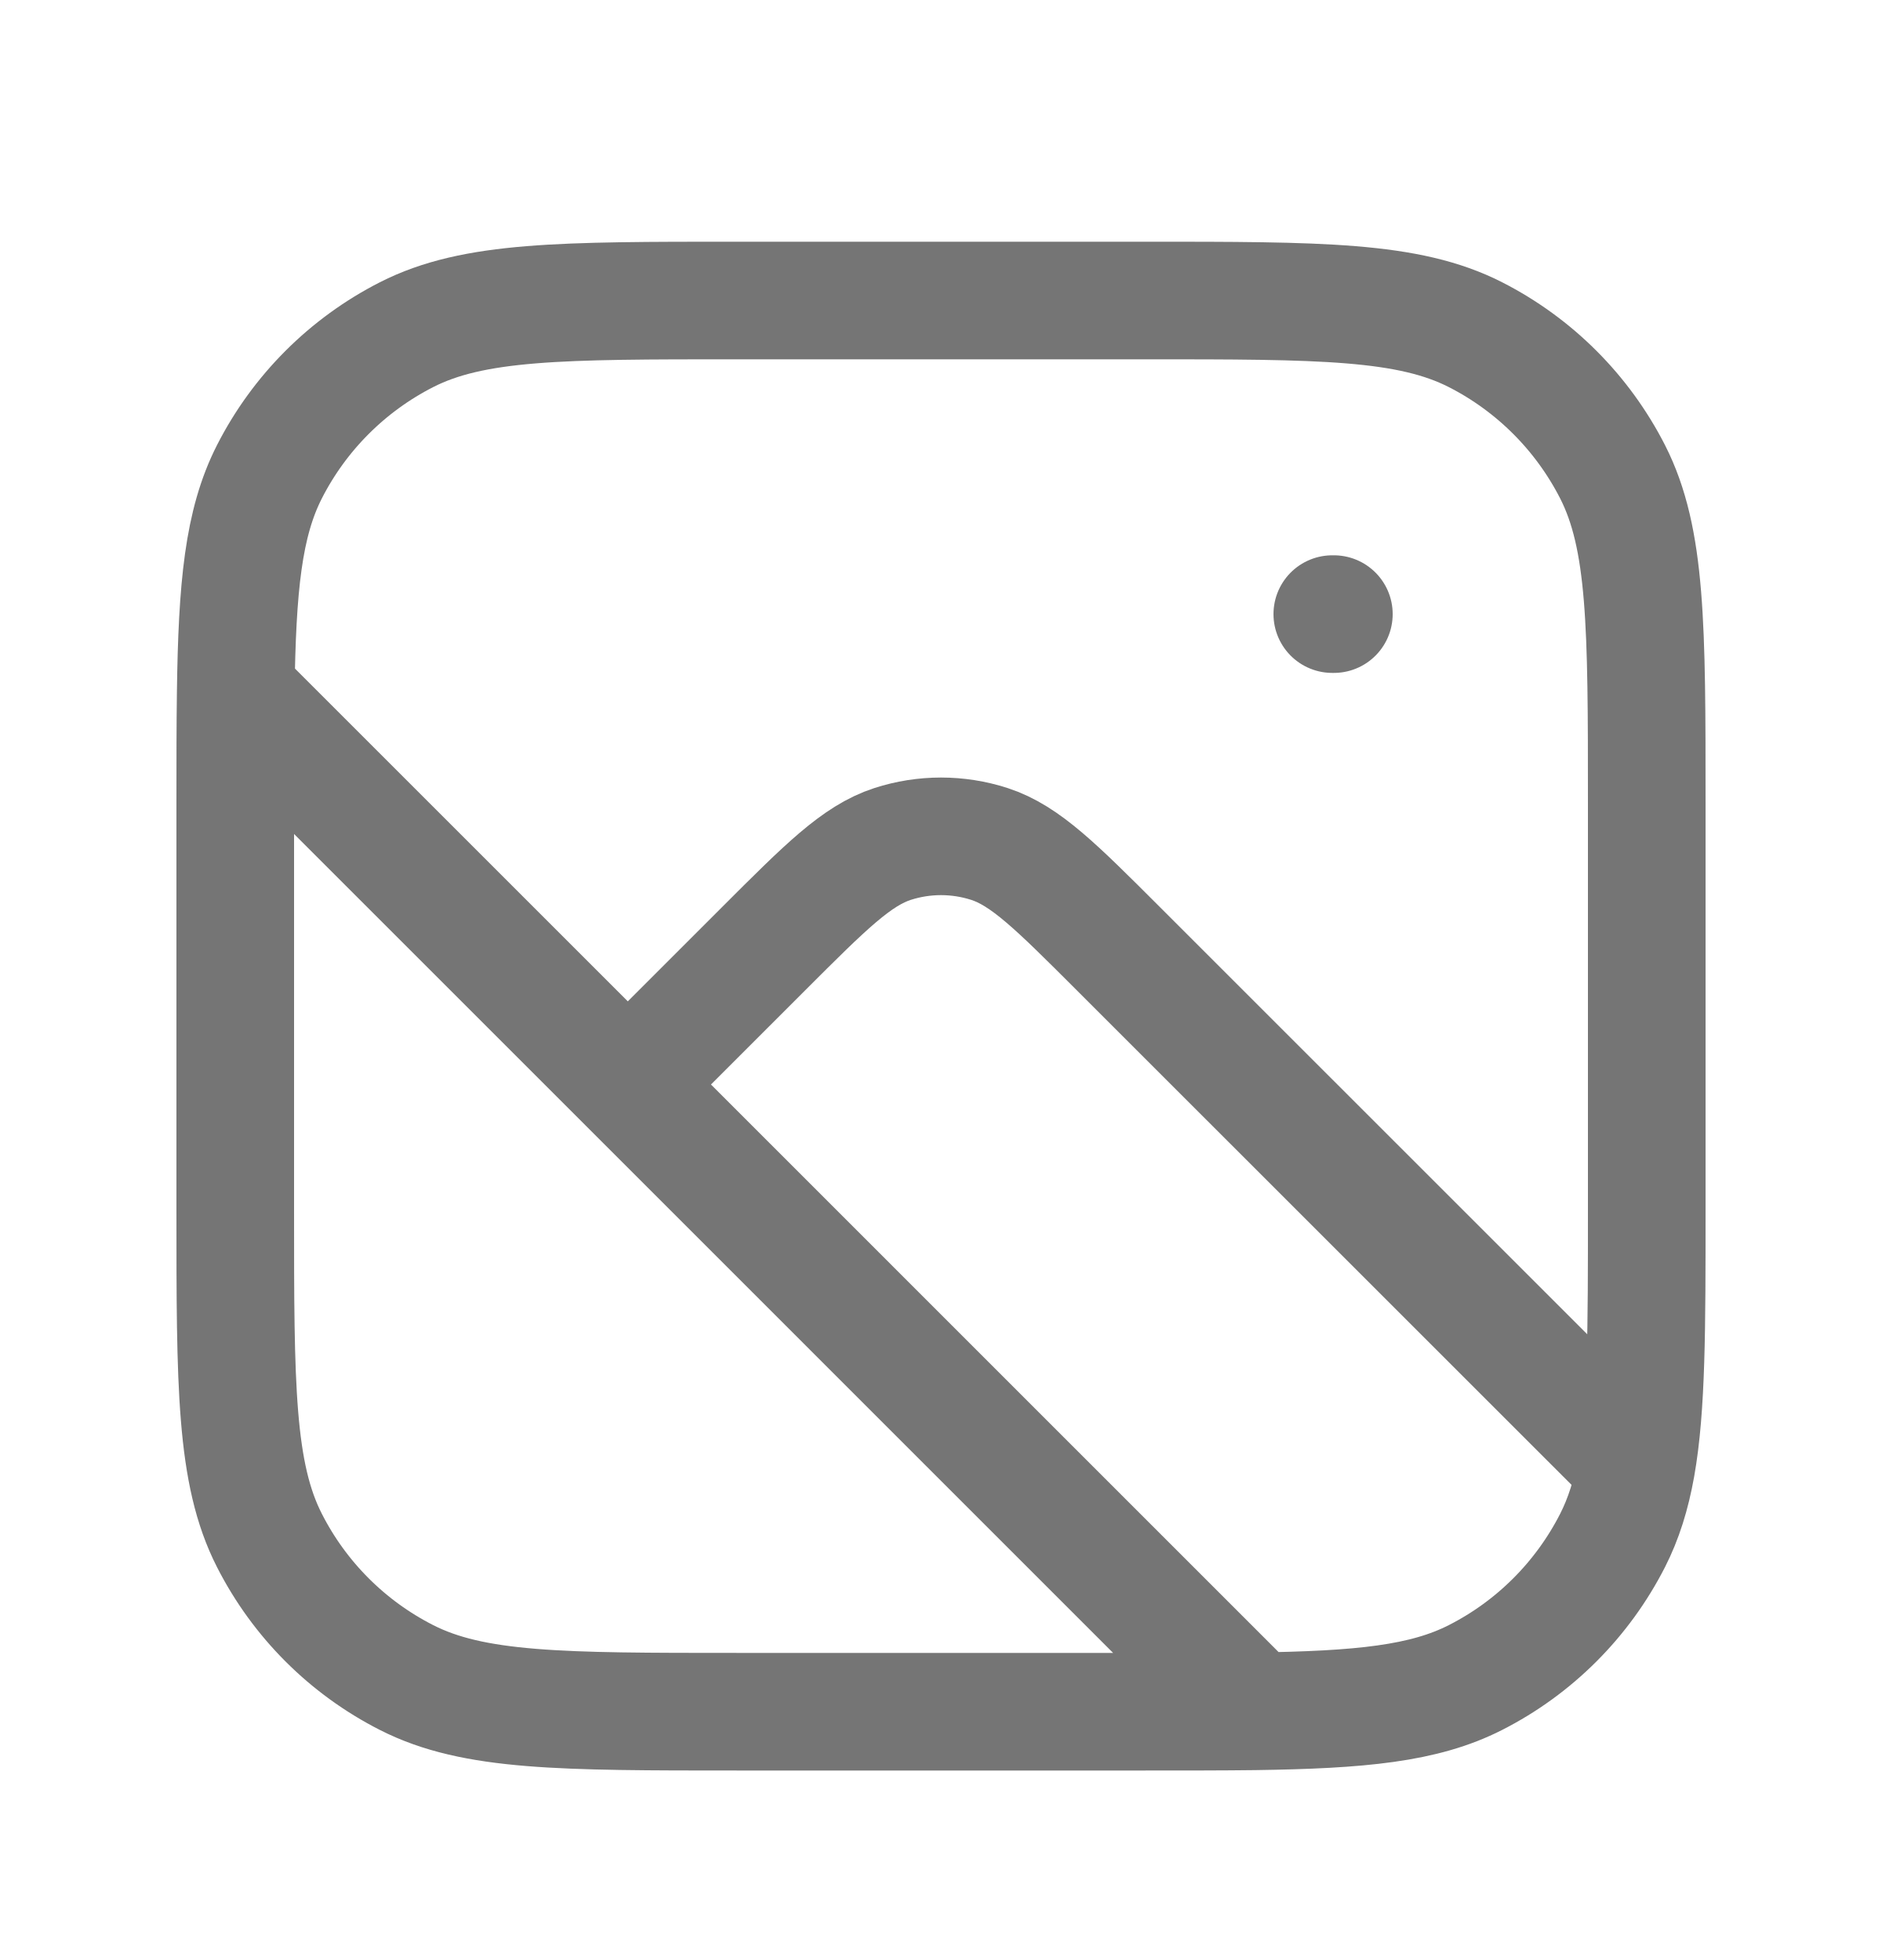
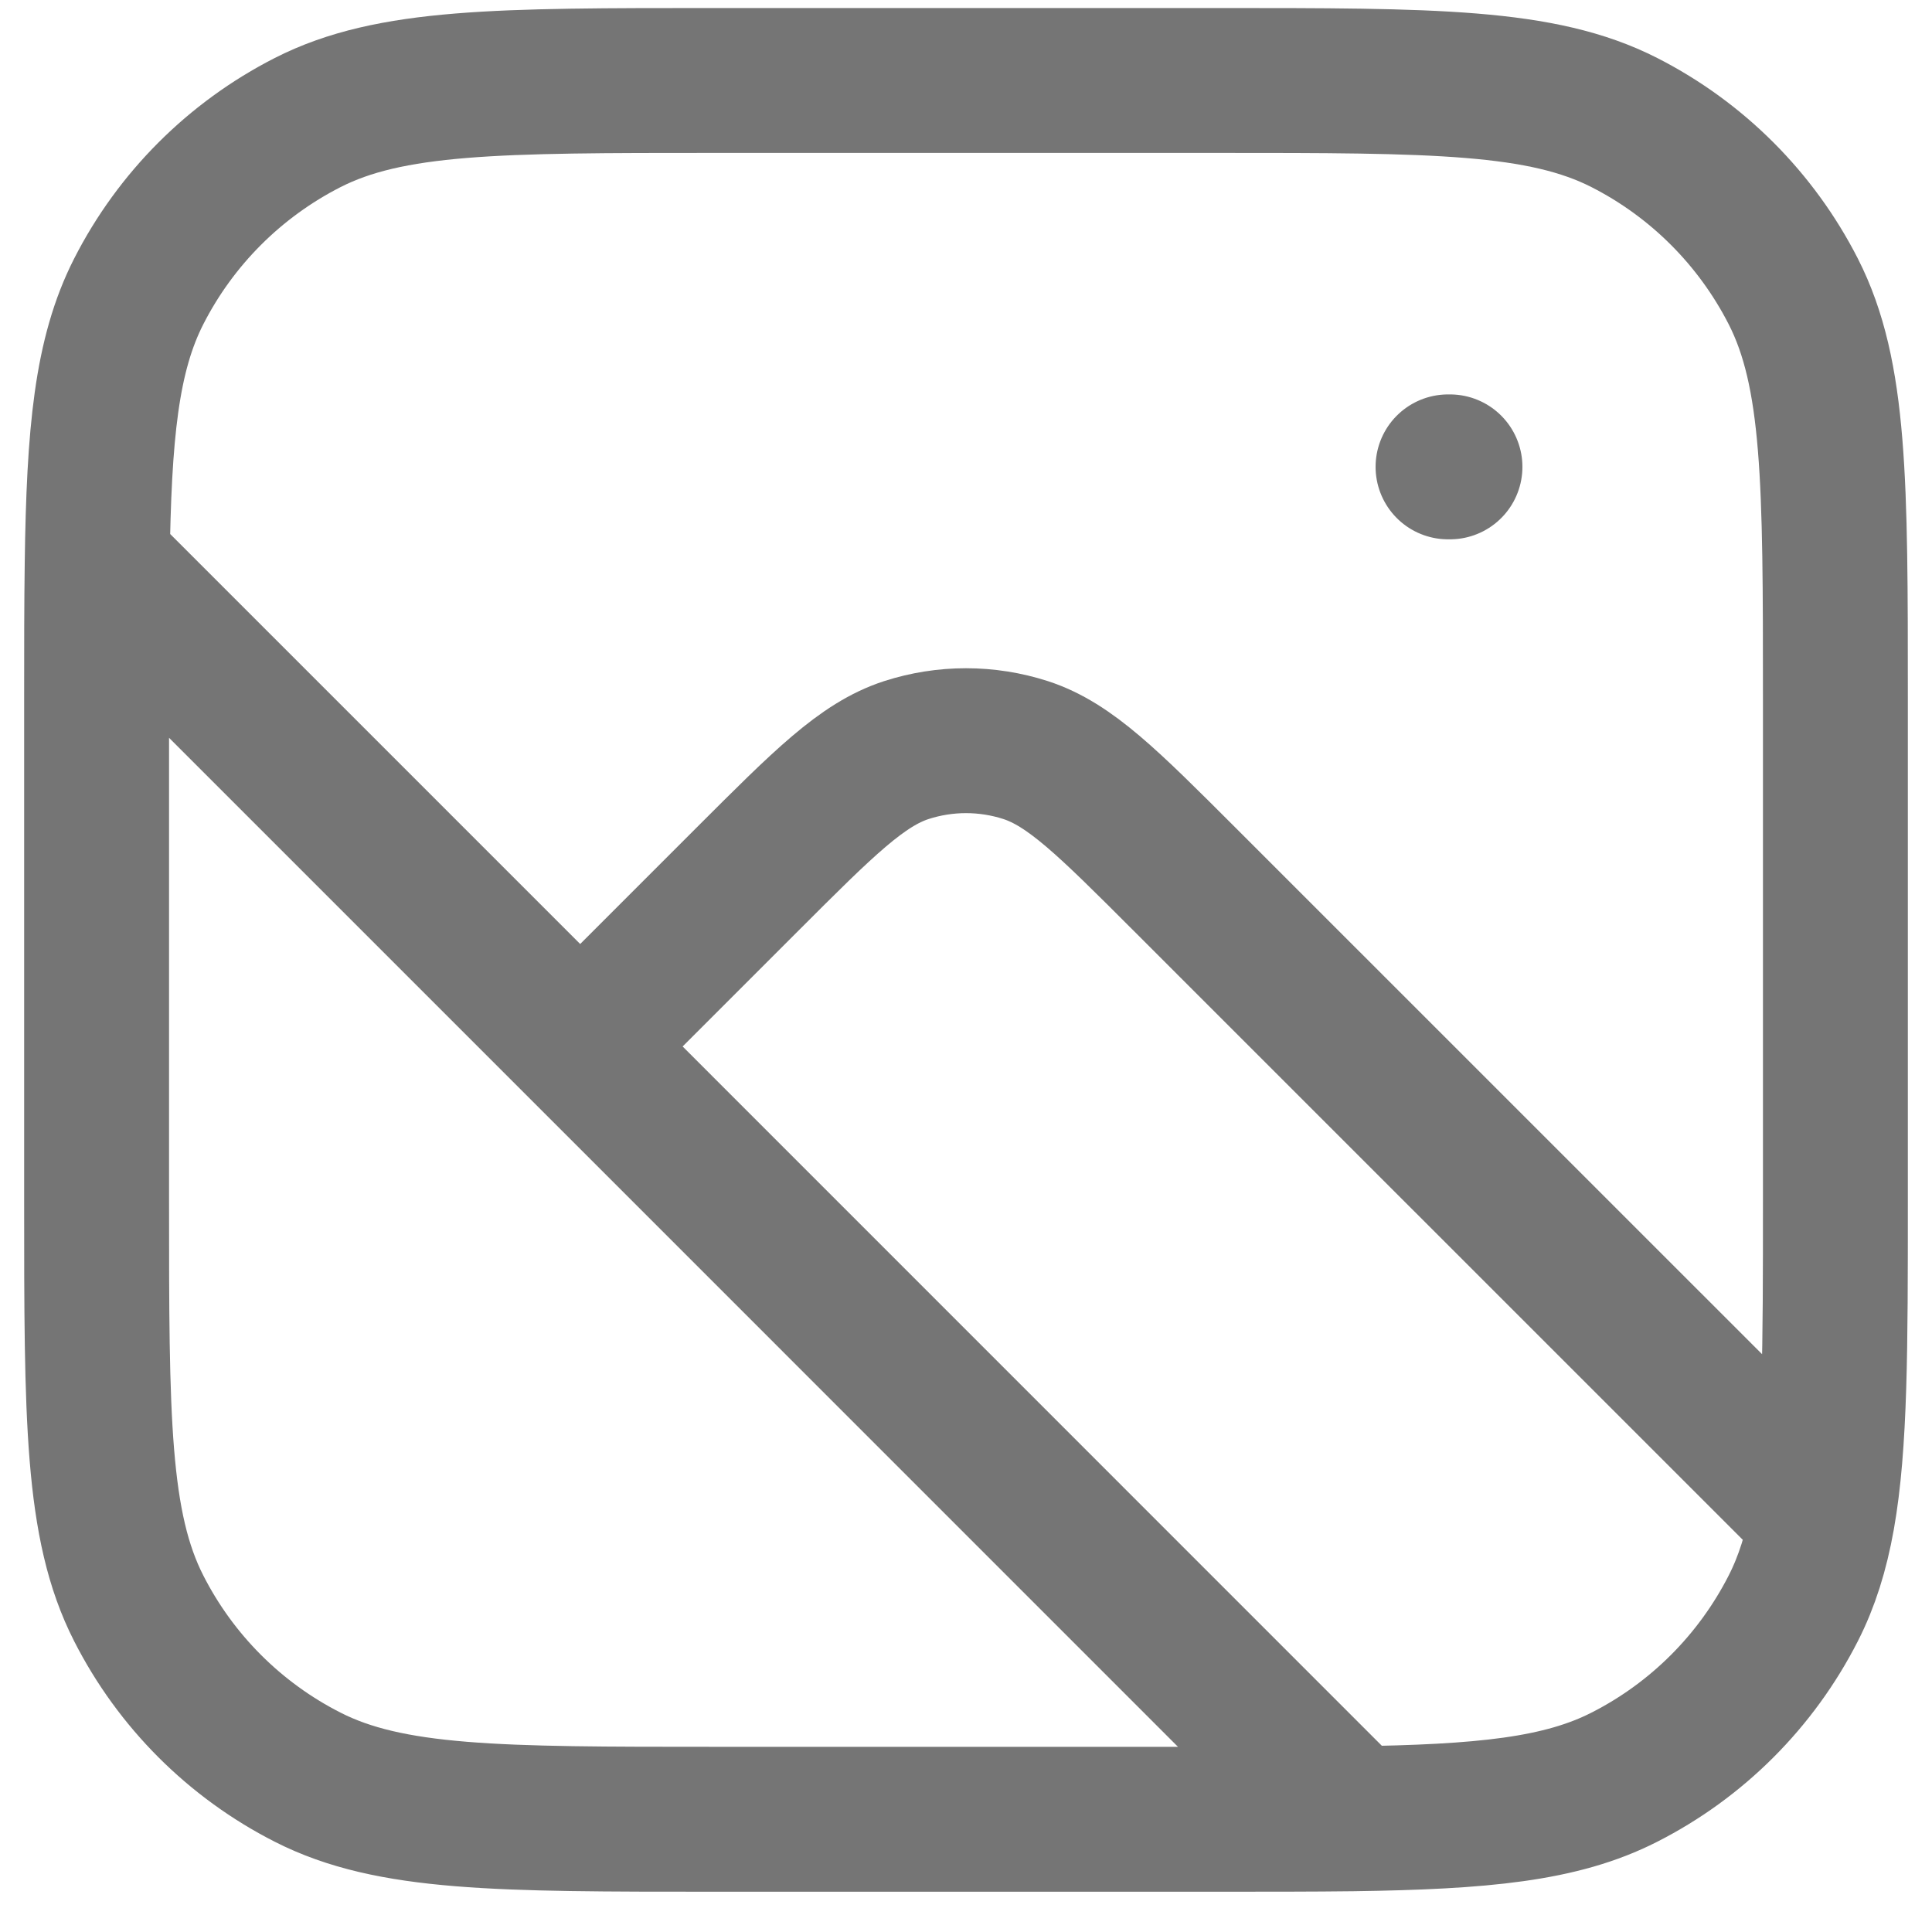
- <svg xmlns="http://www.w3.org/2000/svg" width="24" height="25" viewBox="0 0 24 25" fill="none">
-   <path d="M3.006 8.833C3 9.246 3 9.709 3 10.233V15.433C3 17.674 3 18.794 3.436 19.649C3.819 20.402 4.431 21.014 5.184 21.397C6.04 21.833 7.16 21.833 9.4 21.833H14.6C15.124 21.833 15.587 21.833 16 21.828M3.006 8.833C3.024 7.483 3.102 6.673 3.436 6.017C3.819 5.265 4.431 4.653 5.184 4.269C6.04 3.833 7.16 3.833 9.4 3.833H14.6C16.84 3.833 17.96 3.833 18.816 4.269C19.569 4.653 20.18 5.265 20.564 6.017C21 6.873 21 7.993 21 10.233V15.433C21 16.947 21 17.95 20.866 18.704M3.006 8.833L8.006 13.833M16 21.828C17.35 21.809 18.161 21.731 18.816 21.397C19.569 21.014 20.18 20.402 20.564 19.649C20.705 19.372 20.801 19.067 20.866 18.704M16 21.828L8.006 13.833M8.006 13.833L9.737 12.102C10.529 11.31 10.925 10.914 11.382 10.765C11.784 10.635 12.216 10.635 12.618 10.765C13.075 10.914 13.471 11.31 14.263 12.102L20.866 18.704M17.01 7.833H16.99" stroke="#757575" stroke-width="1.5" stroke-linecap="round" />
+ <svg xmlns="http://www.w3.org/2000/svg" width="20" height="20" viewBox="0 0 20 20" fill="none">
+   <path d="M1.006 5.833C1 6.246 1 6.709 1 7.233V12.433C1 14.674 1 15.794 1.436 16.649C1.819 17.402 2.431 18.014 3.184 18.397C4.04 18.833 5.16 18.833 7.4 18.833H12.6C13.124 18.833 13.587 18.833 14 18.828M1.006 5.833C1.024 4.483 1.102 3.673 1.436 3.017C1.819 2.265 2.431 1.653 3.184 1.269C4.04 0.833 5.16 0.833 7.4 0.833H12.6C14.84 0.833 15.96 0.833 16.816 1.269C17.569 1.653 18.18 2.265 18.564 3.017C19 3.873 19 4.993 19 7.233V12.433C19 13.947 19 14.95 18.866 15.704M1.006 5.833L6.006 10.833M14 18.828C15.35 18.809 16.161 18.731 16.816 18.397C17.569 18.014 18.18 17.402 18.564 16.649C18.705 16.372 18.801 16.067 18.866 15.704M14 18.828L6.006 10.833M6.006 10.833L7.737 9.102C8.529 8.31 8.925 7.914 9.382 7.765C9.784 7.635 10.216 7.635 10.618 7.765C11.075 7.914 11.471 8.31 12.263 9.102L18.866 15.704M15.01 4.833H14.99" stroke="#757575" stroke-width="1.5" stroke-linecap="round" />
</svg>
